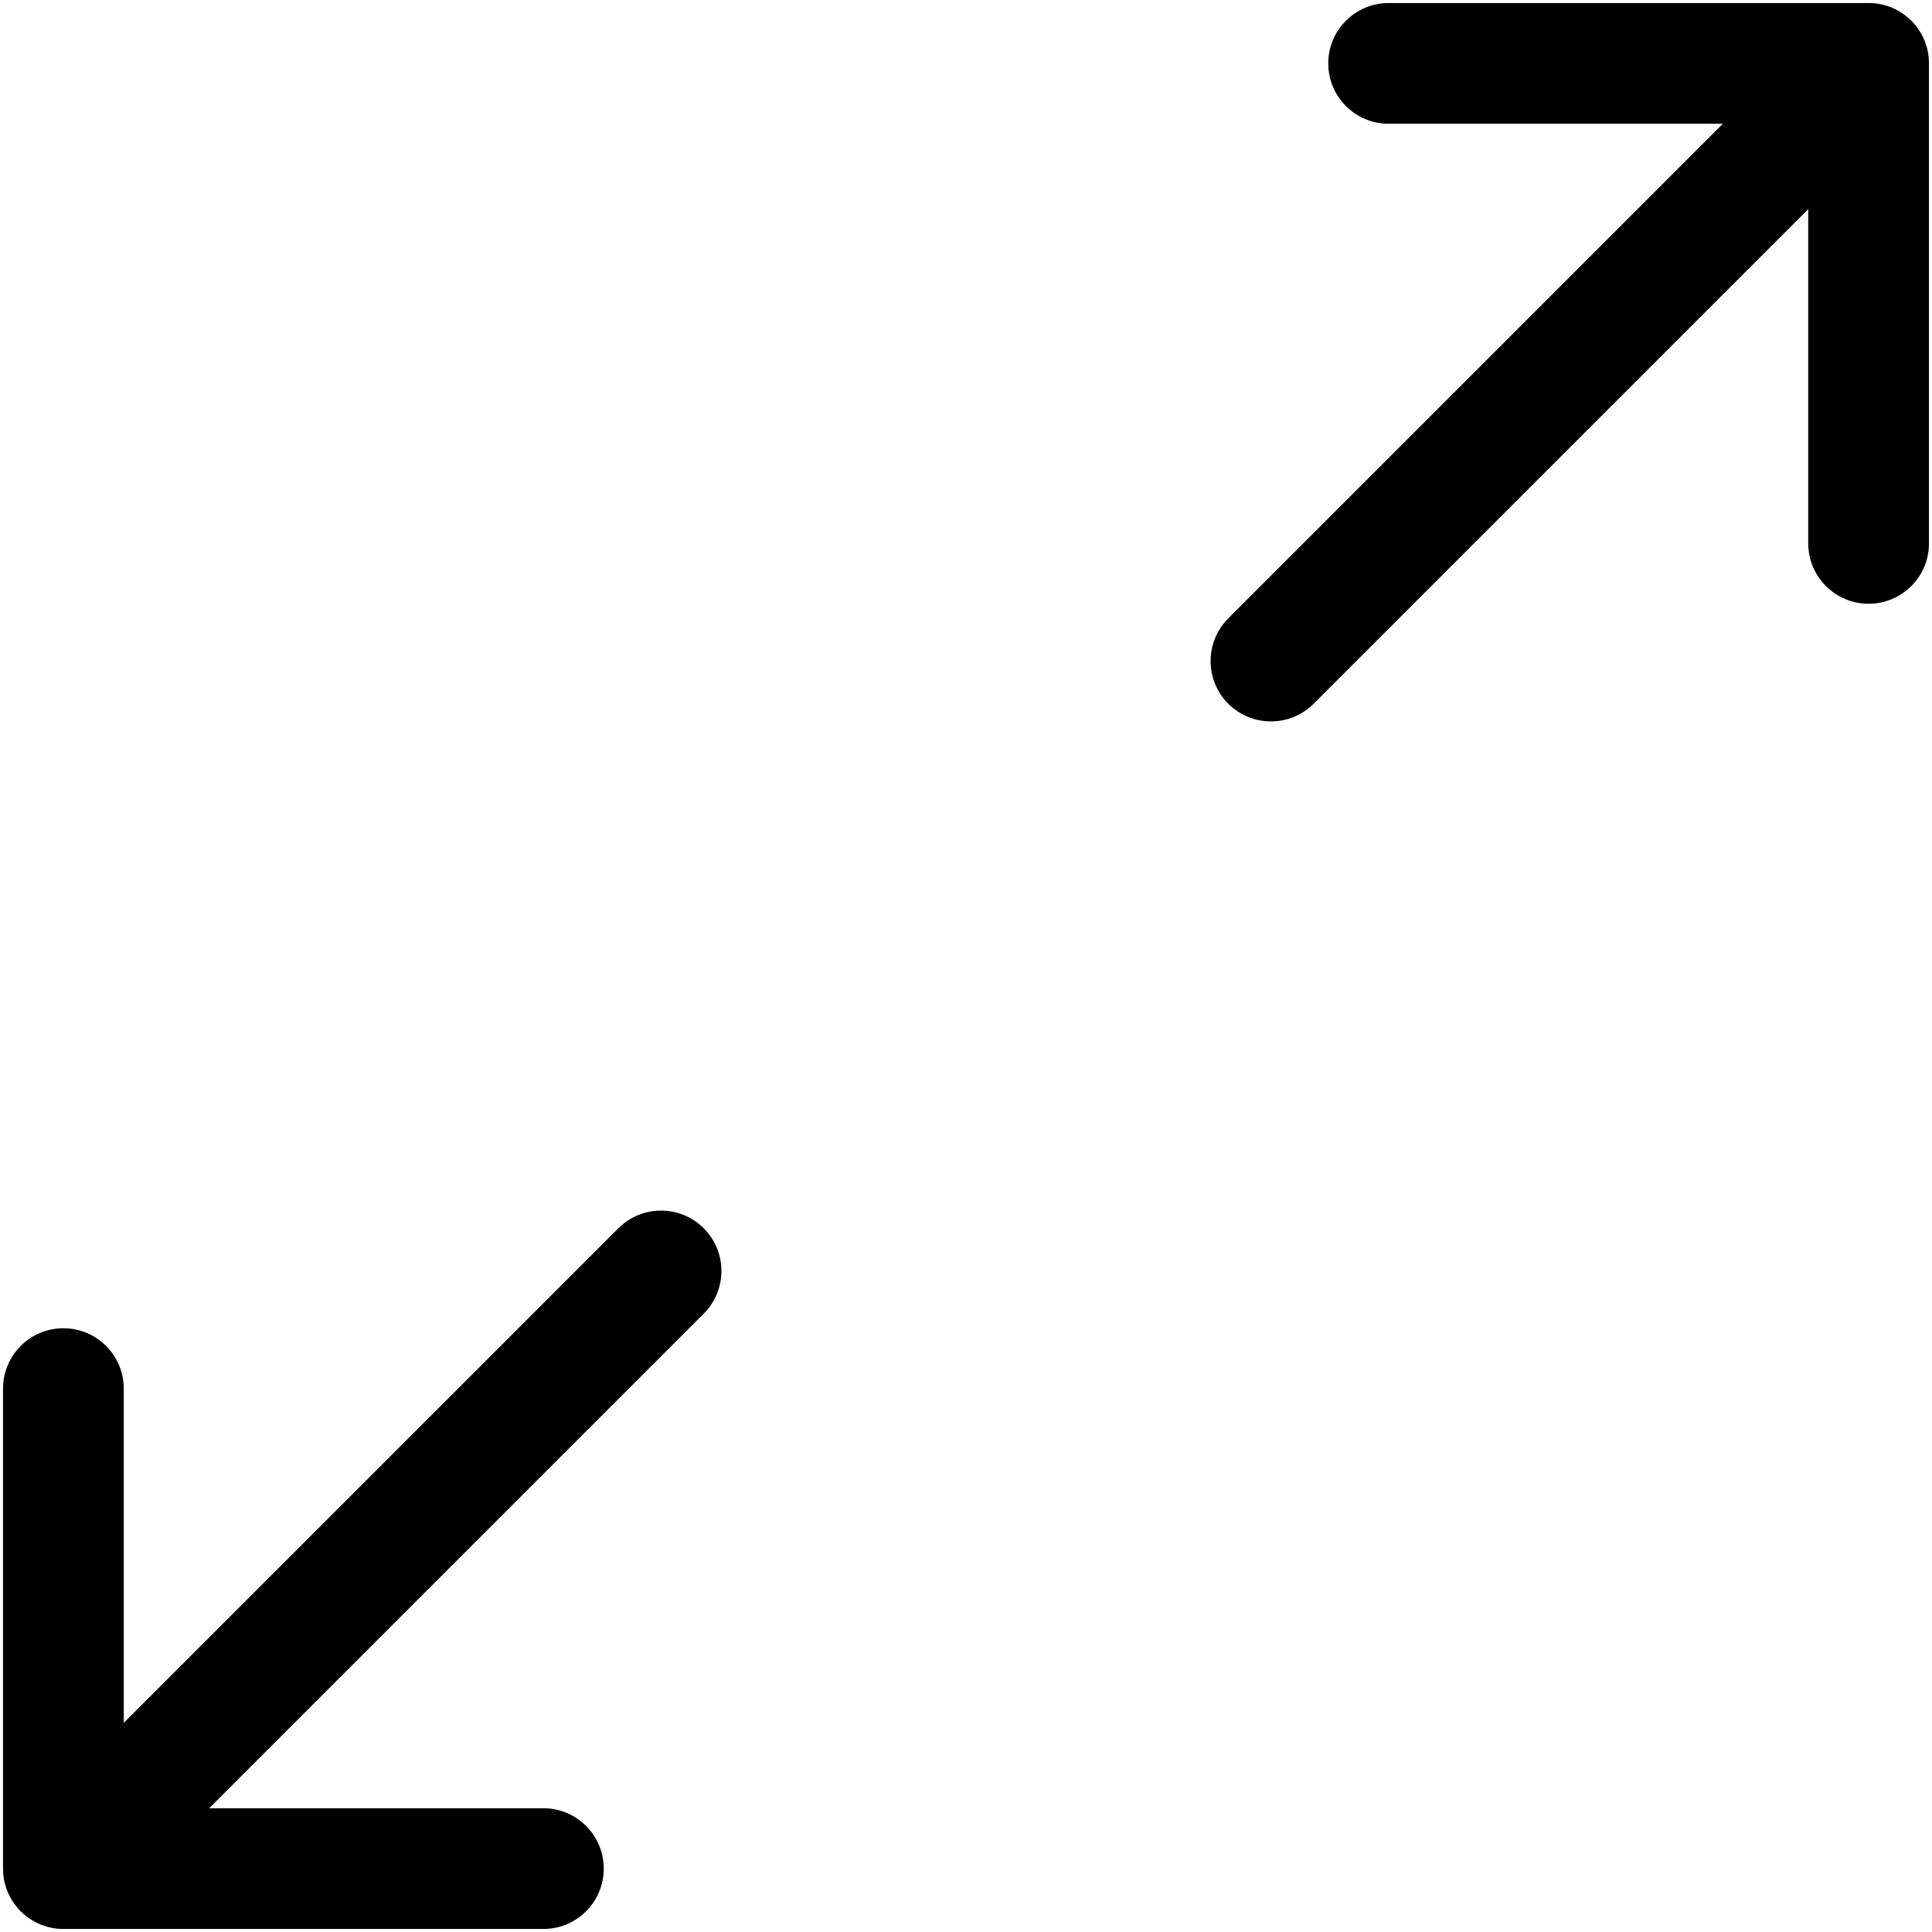
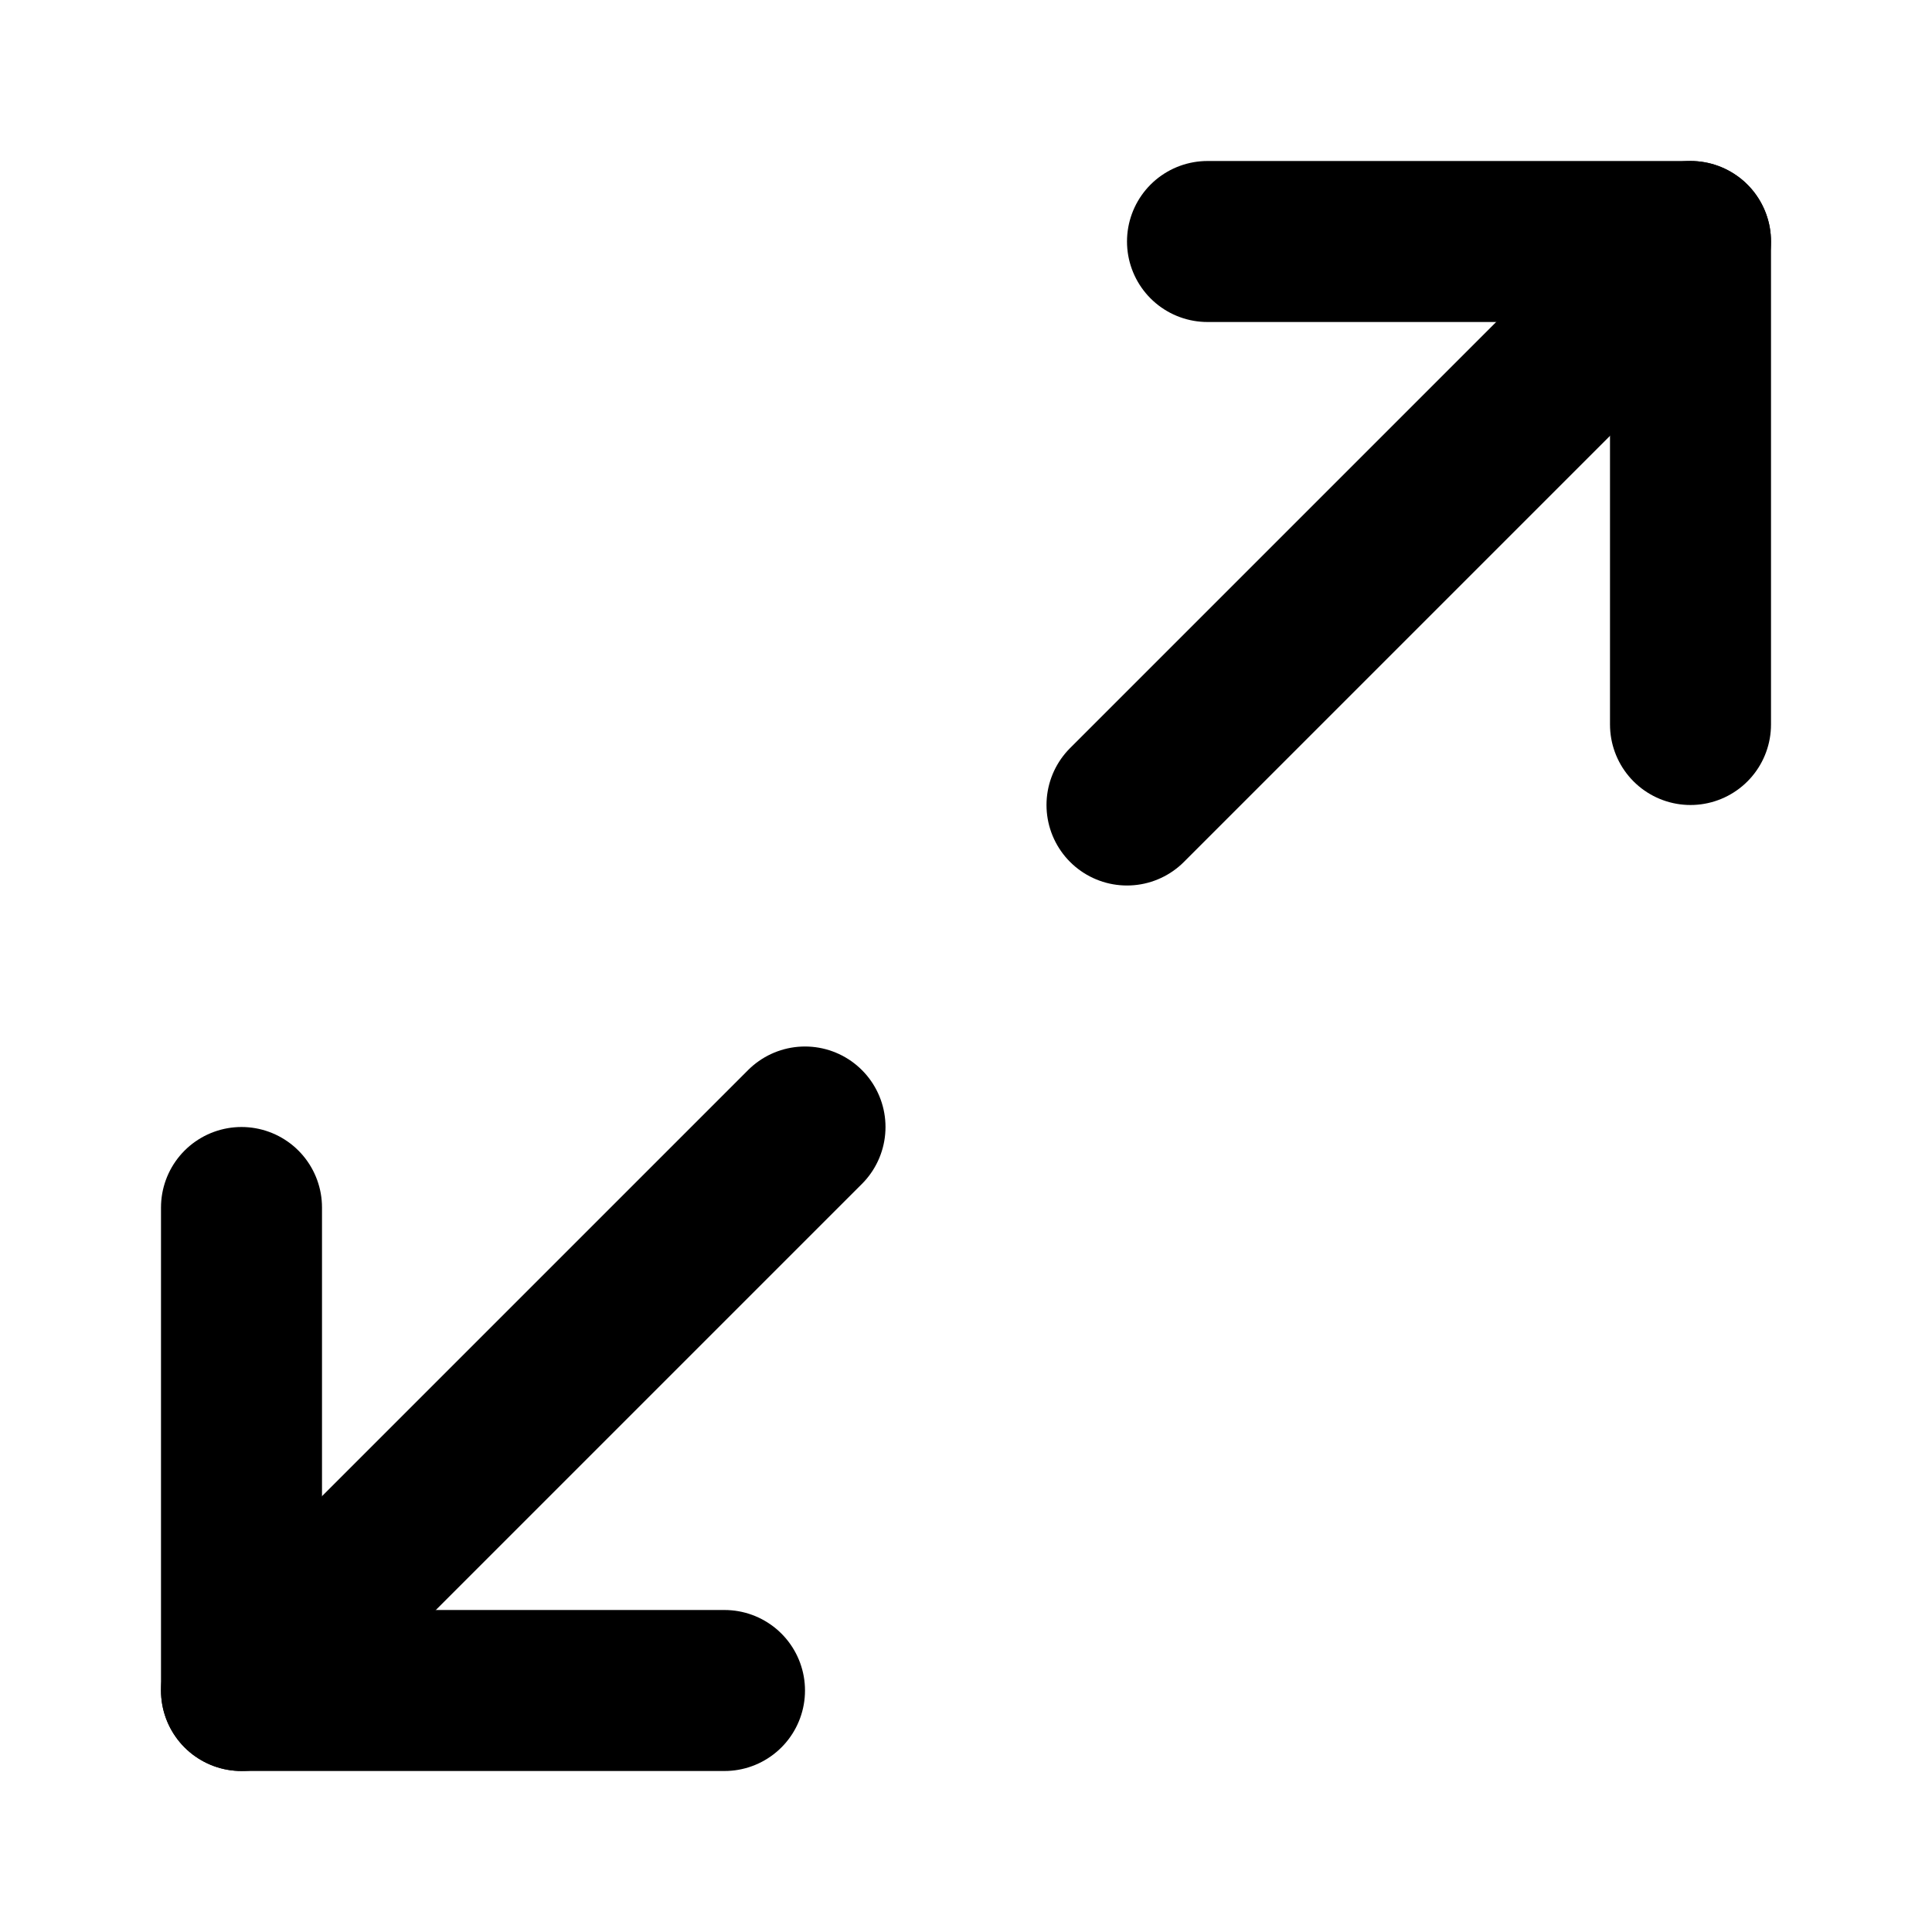
- <svg xmlns="http://www.w3.org/2000/svg" width="16" height="16" fill="currentColor" viewBox="0 0 16 16">
-   <path fill-rule="evenodd" d="M5.828 10.172a.5.5 0 0 0-.707 0l-4.096 4.096V11.5a.5.5 0 0 0-1 0v3.975a.5.5 0 0 0 .5.5H4.5a.5.5 0 0 0 0-1H1.732l4.096-4.096a.5.5 0 0 0 0-.707m4.344-4.344a.5.5 0 0 0 .707 0l4.096-4.096V4.5a.5.5 0 1 0 1 0V.525a.5.5 0 0 0-.5-.5H11.5a.5.5 0 0 0 0 1h2.768l-4.096 4.096a.5.5 0 0 0 0 .707" />
+ <svg xmlns="http://www.w3.org/2000/svg" width="24" height="24" viewBox="0 0 24 24">
+   <g fill="none" stroke="currentColor" stroke-width="2" stroke-linecap="round" stroke-linejoin="round">
+     <polyline points="15 3 21 3 21 9" />
+     <polyline points="9 21 3 21 3 15" />
+     <line x1="21" x2="14" y1="3" y2="10" />
+     <line x1="3" x2="10" y1="21" y2="14" />
+   </g>
</svg>
